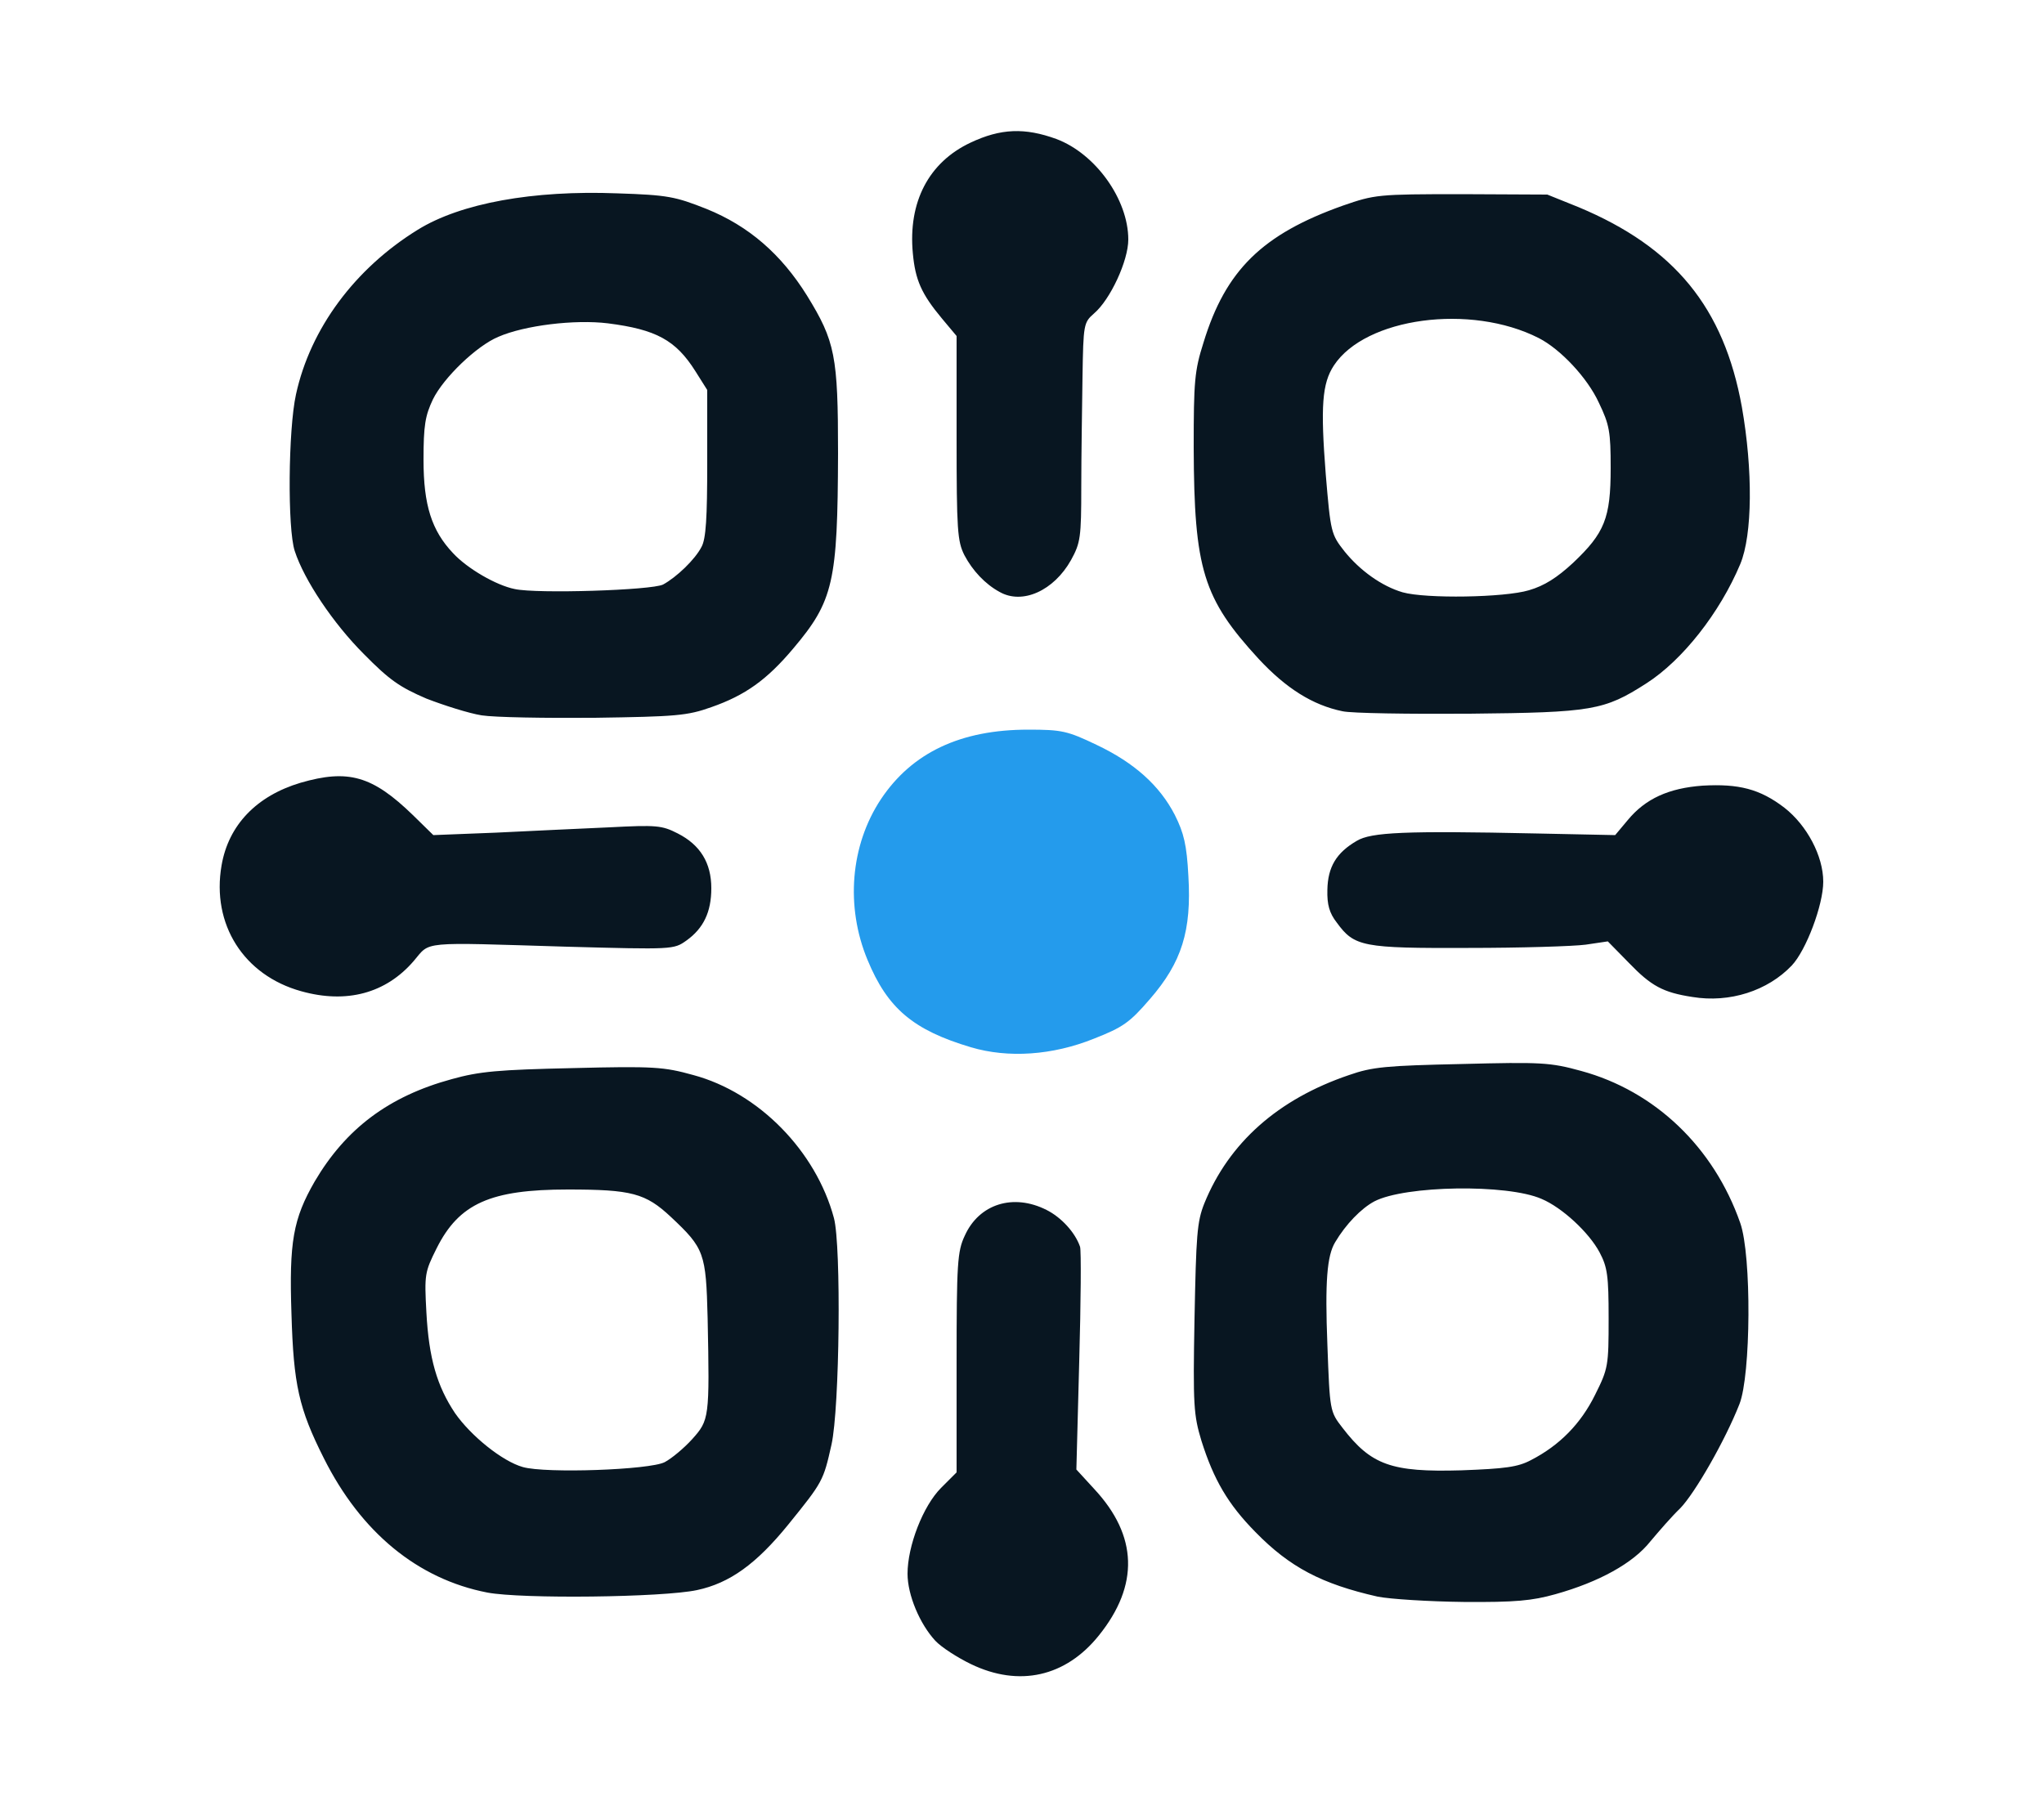
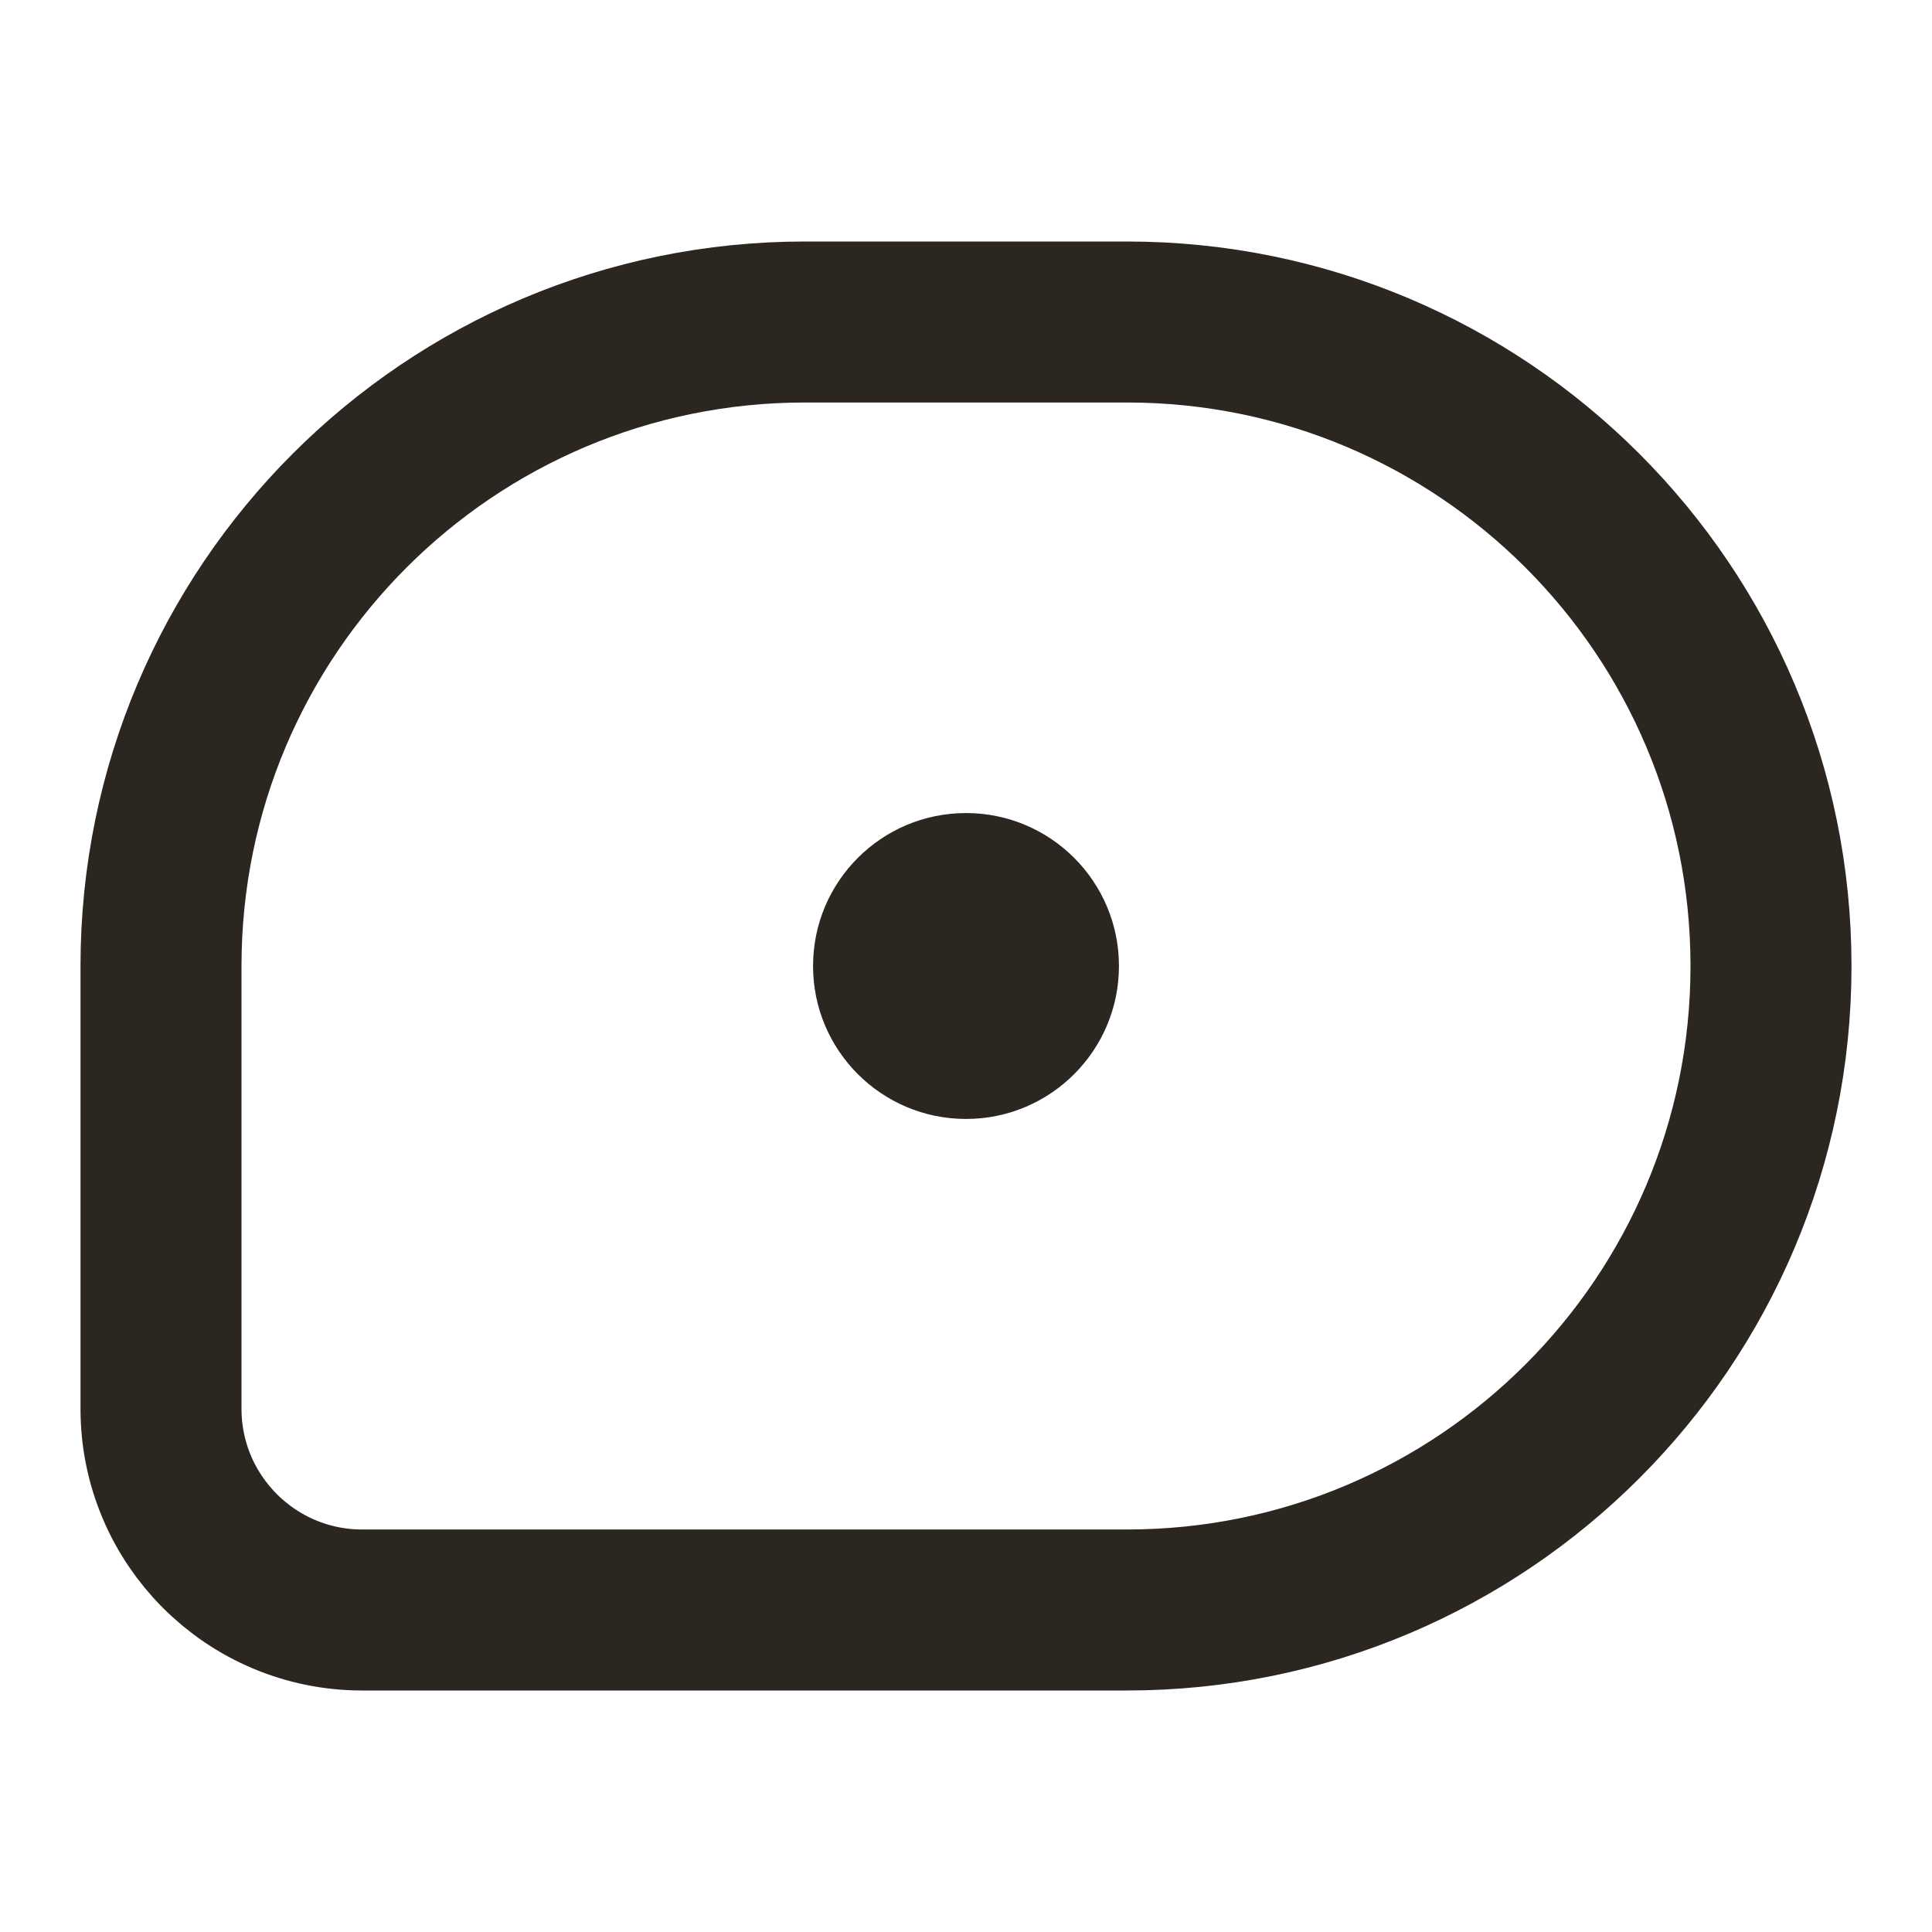
- <svg xmlns="http://www.w3.org/2000/svg" viewBox="0 0 5000 4450">
-   <g fill="#081621">
-     <path d="M2375 4071c-33-16-72-41-87-57-38-41-68-112-68-164 0-68 38-166 82-210l38-38v-268c0-244 2-273 20-311 35-78 119-104 200-63 36 18 70 55 82 90 3 9 2 135-2 280l-7 265 44 48c106 114 110 235 11 358-81 101-195 127-313 70zM3370 3906c-137-31-215-72-299-158-67-68-102-128-132-223-19-63-21-86-17-299 4-204 6-237 24-282 60-148 180-255 354-314 57-20 91-23 275-27 195-5 217-4 293 17 180 49 324 186 389 372 28 80 26 372-2 443-35 89-109 218-145 255-20 19-52 56-73 81-42 53-125 99-232 129-57 16-98 20-225 19-85-1-180-7-210-13zm375-334c70-36 122-89 157-160 32-64 33-71 33-187 0-104-3-125-22-161-26-49-92-110-142-131-84-37-334-33-409 6-32 17-70 56-96 100-20 33-25 97-19 250 6 163 6 164 37 204 70 91 119 109 291 104 107-4 138-8 170-25zM1192 3896c-170-33-309-147-400-329-61-121-74-180-79-352-6-177 4-233 57-325 76-129 181-208 335-250 68-19 114-23 296-27 199-5 223-3 295 17 160 43 300 186 344 350 18 68 14 464-6 554-20 89-21 91-106 196-78 96-143 143-223 160-84 18-429 22-513 6zm434-319c17-9 47-34 67-56 42-47 43-51 38-296-4-160-8-171-90-248-62-58-96-67-252-67-189 0-266 34-321 144-29 58-30 64-25 156 6 113 26 181 70 247 39 56 116 118 166 132 56 16 310 7 347-12zM4140 2439c-72-11-101-27-155-83l-52-53-54 8c-30 4-159 8-287 8-259 1-279-3-322-62-18-23-24-44-23-80 1-56 22-91 72-120 35-21 117-25 439-18l193 4 31-37c43-52 100-78 183-84 88-5 140 8 200 54 55 43 95 118 95 181 0 57-42 168-77 205-59 62-152 92-243 77zM737 2425c-141-39-220-164-195-308 17-99 86-170 193-202 117-34 176-17 275 79l50 49 153-6c83-4 208-10 277-13 116-6 129-5 168 15 55 28 82 72 82 134 0 58-19 98-61 128-31 22-33 22-293 15-363-11-332-14-374 35-68 79-164 105-275 74zM1178 1750c-31-5-91-24-135-41-65-28-90-45-153-109-75-75-146-181-169-252-18-54-16-297 3-383 35-161 144-308 298-403 105-65 282-97 488-89 124 4 142 8 218 38 104 42 183 111 246 212 69 112 76 148 76 386-1 315-11 361-110 478-64 76-117 114-200 143-59 21-86 23-285 26-121 1-245-1-277-6zm444-320c33-18 78-61 94-92 11-20 14-71 14-206V954l-29-46c-48-76-96-102-214-117-81-10-204 5-268 33-53 22-134 100-160 153-19 40-23 64-23 148 0 111 20 173 72 228 35 38 106 79 151 88 54 12 335 3 363-11zM3284 1740c-73-15-138-56-205-128-136-148-158-219-159-517 0-162 2-188 24-257 54-177 144-265 341-335 78-27 85-28 290-28l210 1 77 31c234 98 355 245 399 489 27 154 26 312-4 384-50 119-141 235-230 292-103 66-132 71-432 74-148 1-289-1-311-6zm456-296c38-11 69-31 108-67 77-73 92-109 92-232 0-89-3-106-29-160-28-61-94-131-147-158-167-85-424-50-501 67-29 44-33 100-20 266 12 143 13 147 46 189 38 47 91 85 142 100 57 16 249 13 309-5zM2445 1448c-35-19-66-52-86-90-17-34-19-61-19-287V822l-36-43c-50-60-65-94-71-159-12-126 39-223 141-271 74-35 133-37 210-9 96 36 176 148 176 246 0 52-44 147-84 181-25 22-26 26-28 155-1 73-3 194-3 268 0 125-2 138-25 180-42 75-119 110-175 78z" />
-   </g>
-   <path fill="#249BEC" d="M2375 2562c-141-42-204-95-253-214-54-130-42-280 33-393 76-114 195-170 360-170 82 0 96 3 167 37 93 44 155 100 192 172 22 44 29 73 33 149 8 134-16 211-94 301-50 58-66 69-137 97-102 41-210 48-301 21z" />
+ <svg xmlns="http://www.w3.org/2000/svg" viewBox="0 0 24 24">
+   <path d="M10 4h4a8 8 0 0 1 0 16H4.5A2.5 2.5 0 0 1 2 17.5V12a8 8 0 0 1 8-8Z" fill="none" stroke="#2c2621" stroke-width="2" />
+   <circle cx="12" cy="12" r="1.9" fill="#2c2621" />
</svg>
